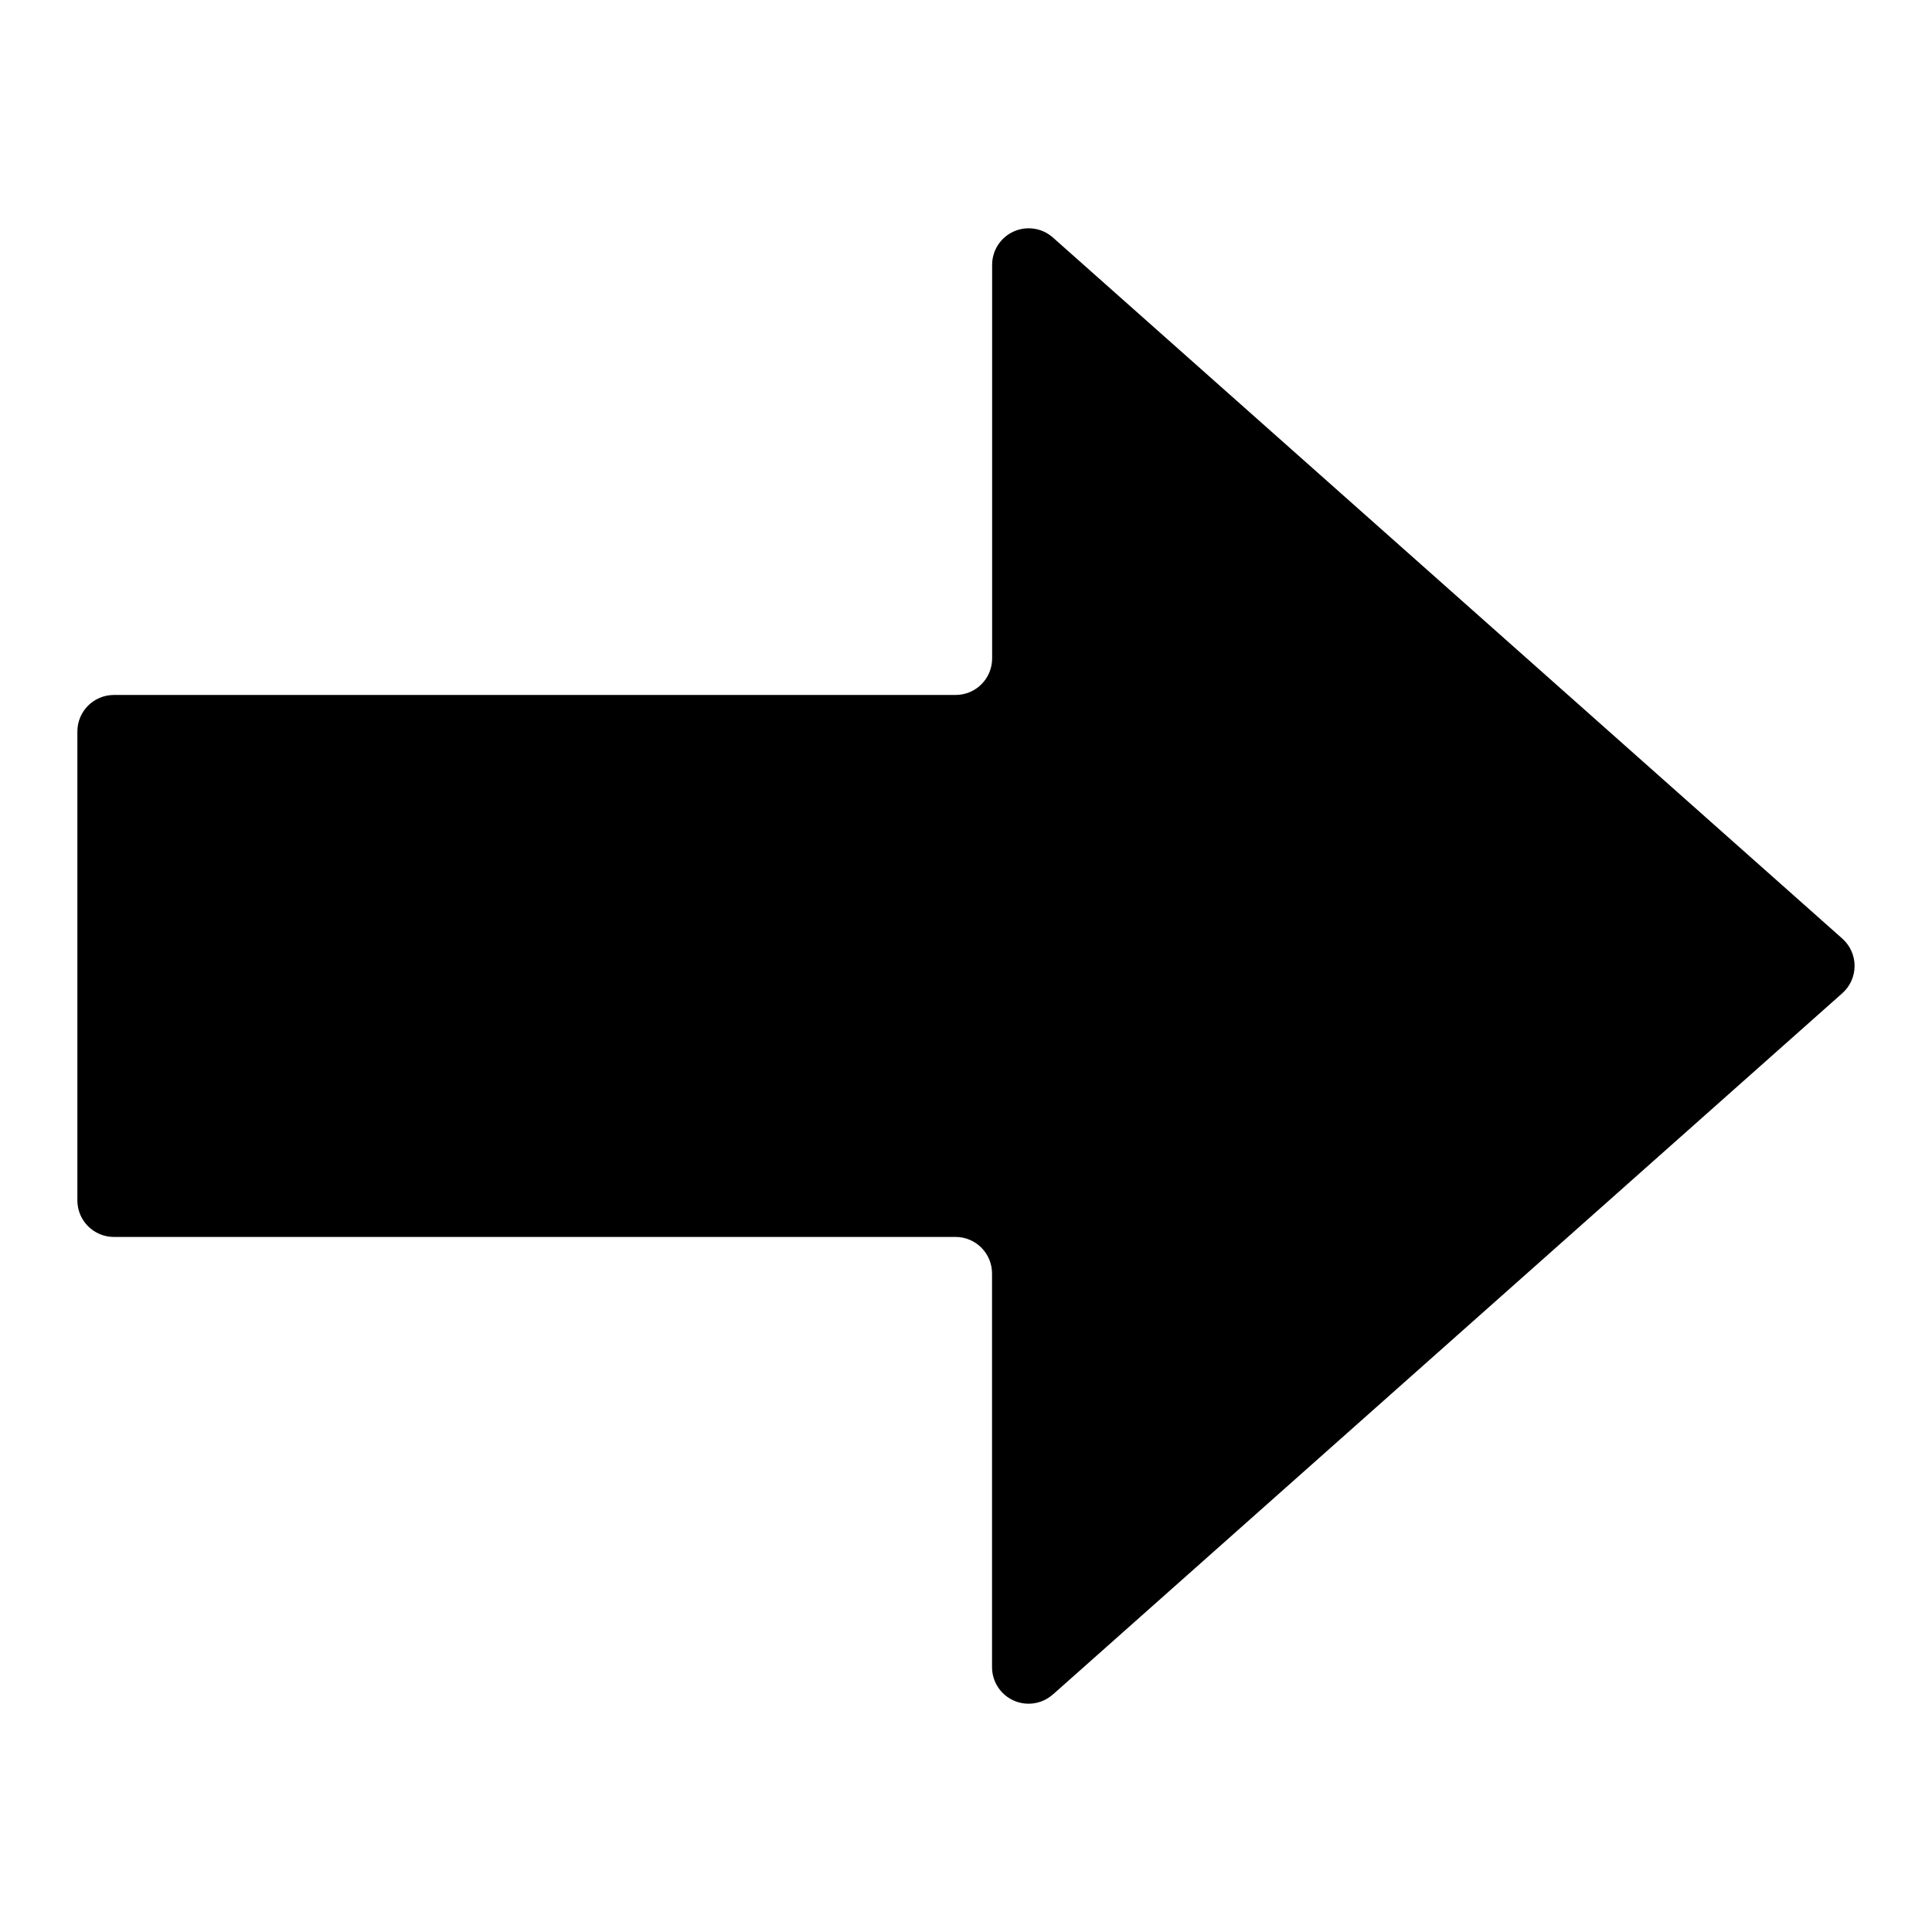
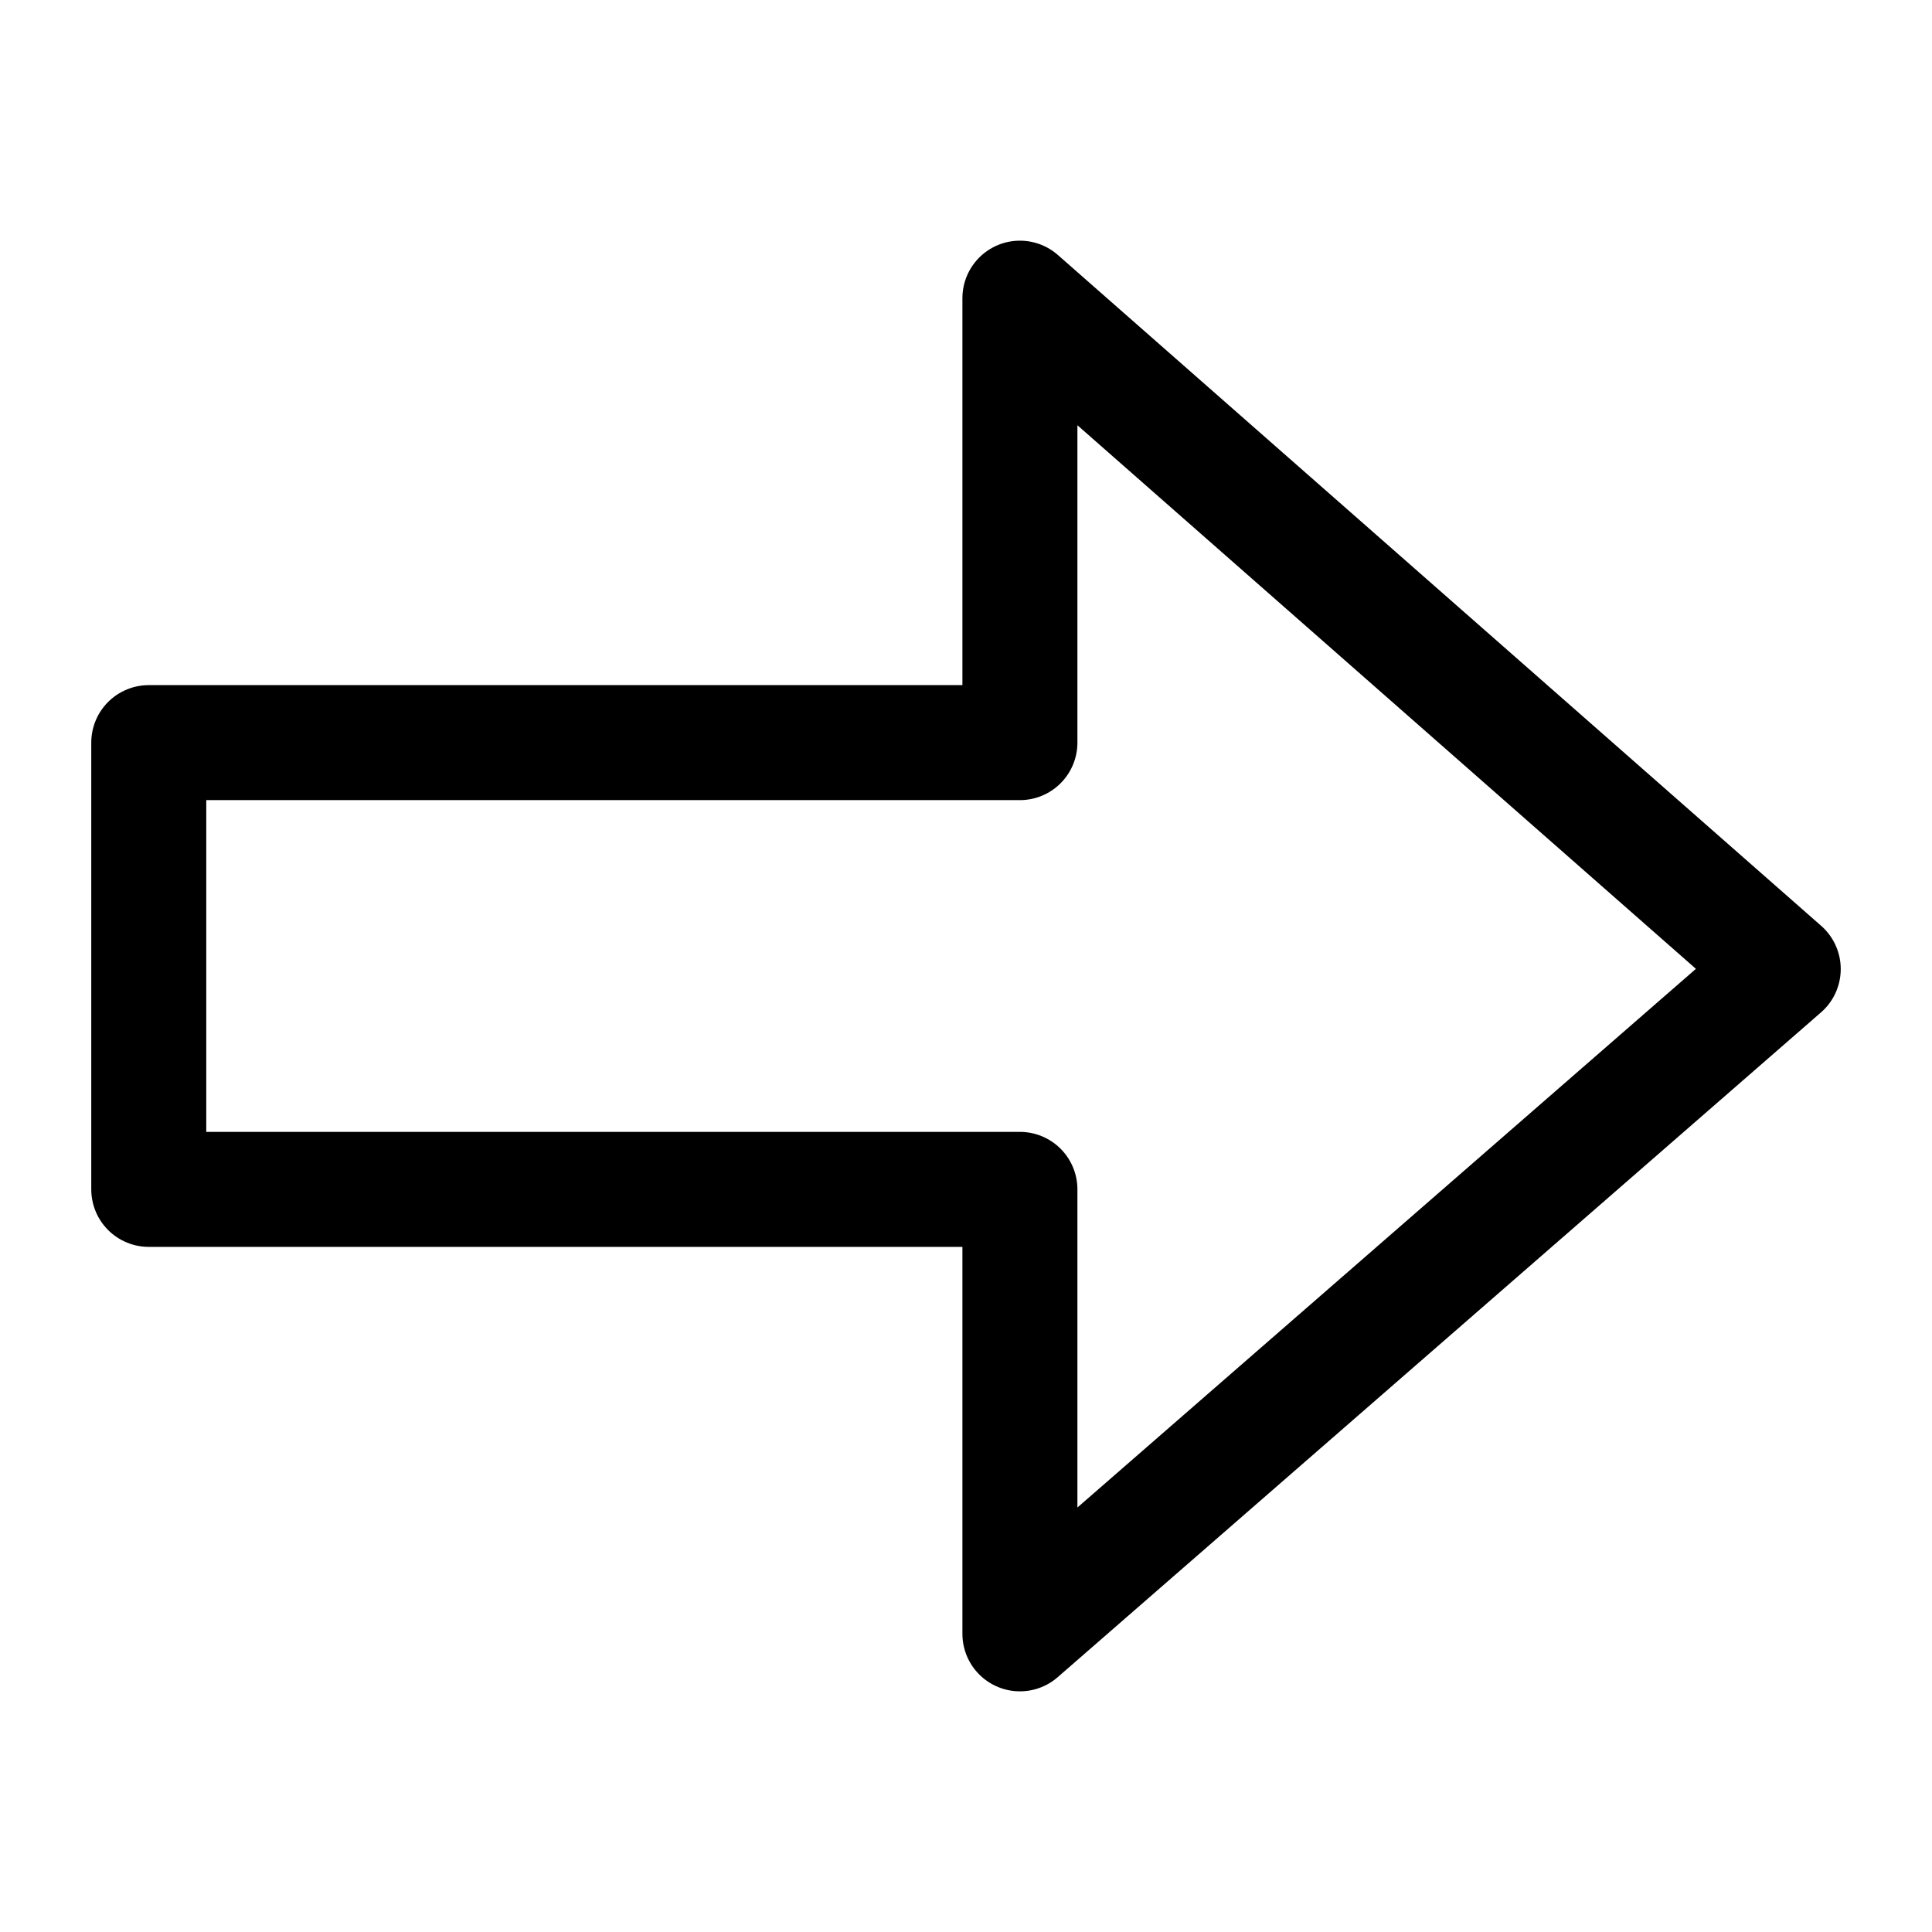
- <svg xmlns="http://www.w3.org/2000/svg" width="21" height="21" viewBox="0 0 21 21">
-   <path d="m 11.445,18.418 8.58,-7.622 a 0.397,0.397 0 0 0 0,-0.594 L 11.445,2.582 A 0.397,0.397 0 0 0 10.784,2.878 V 7.157 A 0.397,0.397 0 0 1 10.388,7.554 H 1.238 A 0.397,0.397 0 0 0 0.841,7.951 V 13.049 a 0.397,0.397 0 0 0 0.396,0.396 h 9.15 a 0.397,0.397 0 0 1 0.396,0.398 v 4.278 a 0.397,0.397 0 0 0 0.661,0.297 z" class="st2" id="arrow-right" style="fill:#000000;fill-opacity:1;stroke:none;stroke-width:0.105;stroke-linecap:round;stroke-linejoin:round" />
+ <svg xmlns="http://www.w3.org/2000/svg" width="21" height="21" version="1.1" viewBox="0 0 21 21">
+   <path d="m1.617 8.072v4.856h9.469v4.831l8.297-7.226-8.297-7.292v4.831z" fill="none" stroke="#000" stroke-linecap="round" stroke-linejoin="round" stroke-width="1.25" />
</svg>
